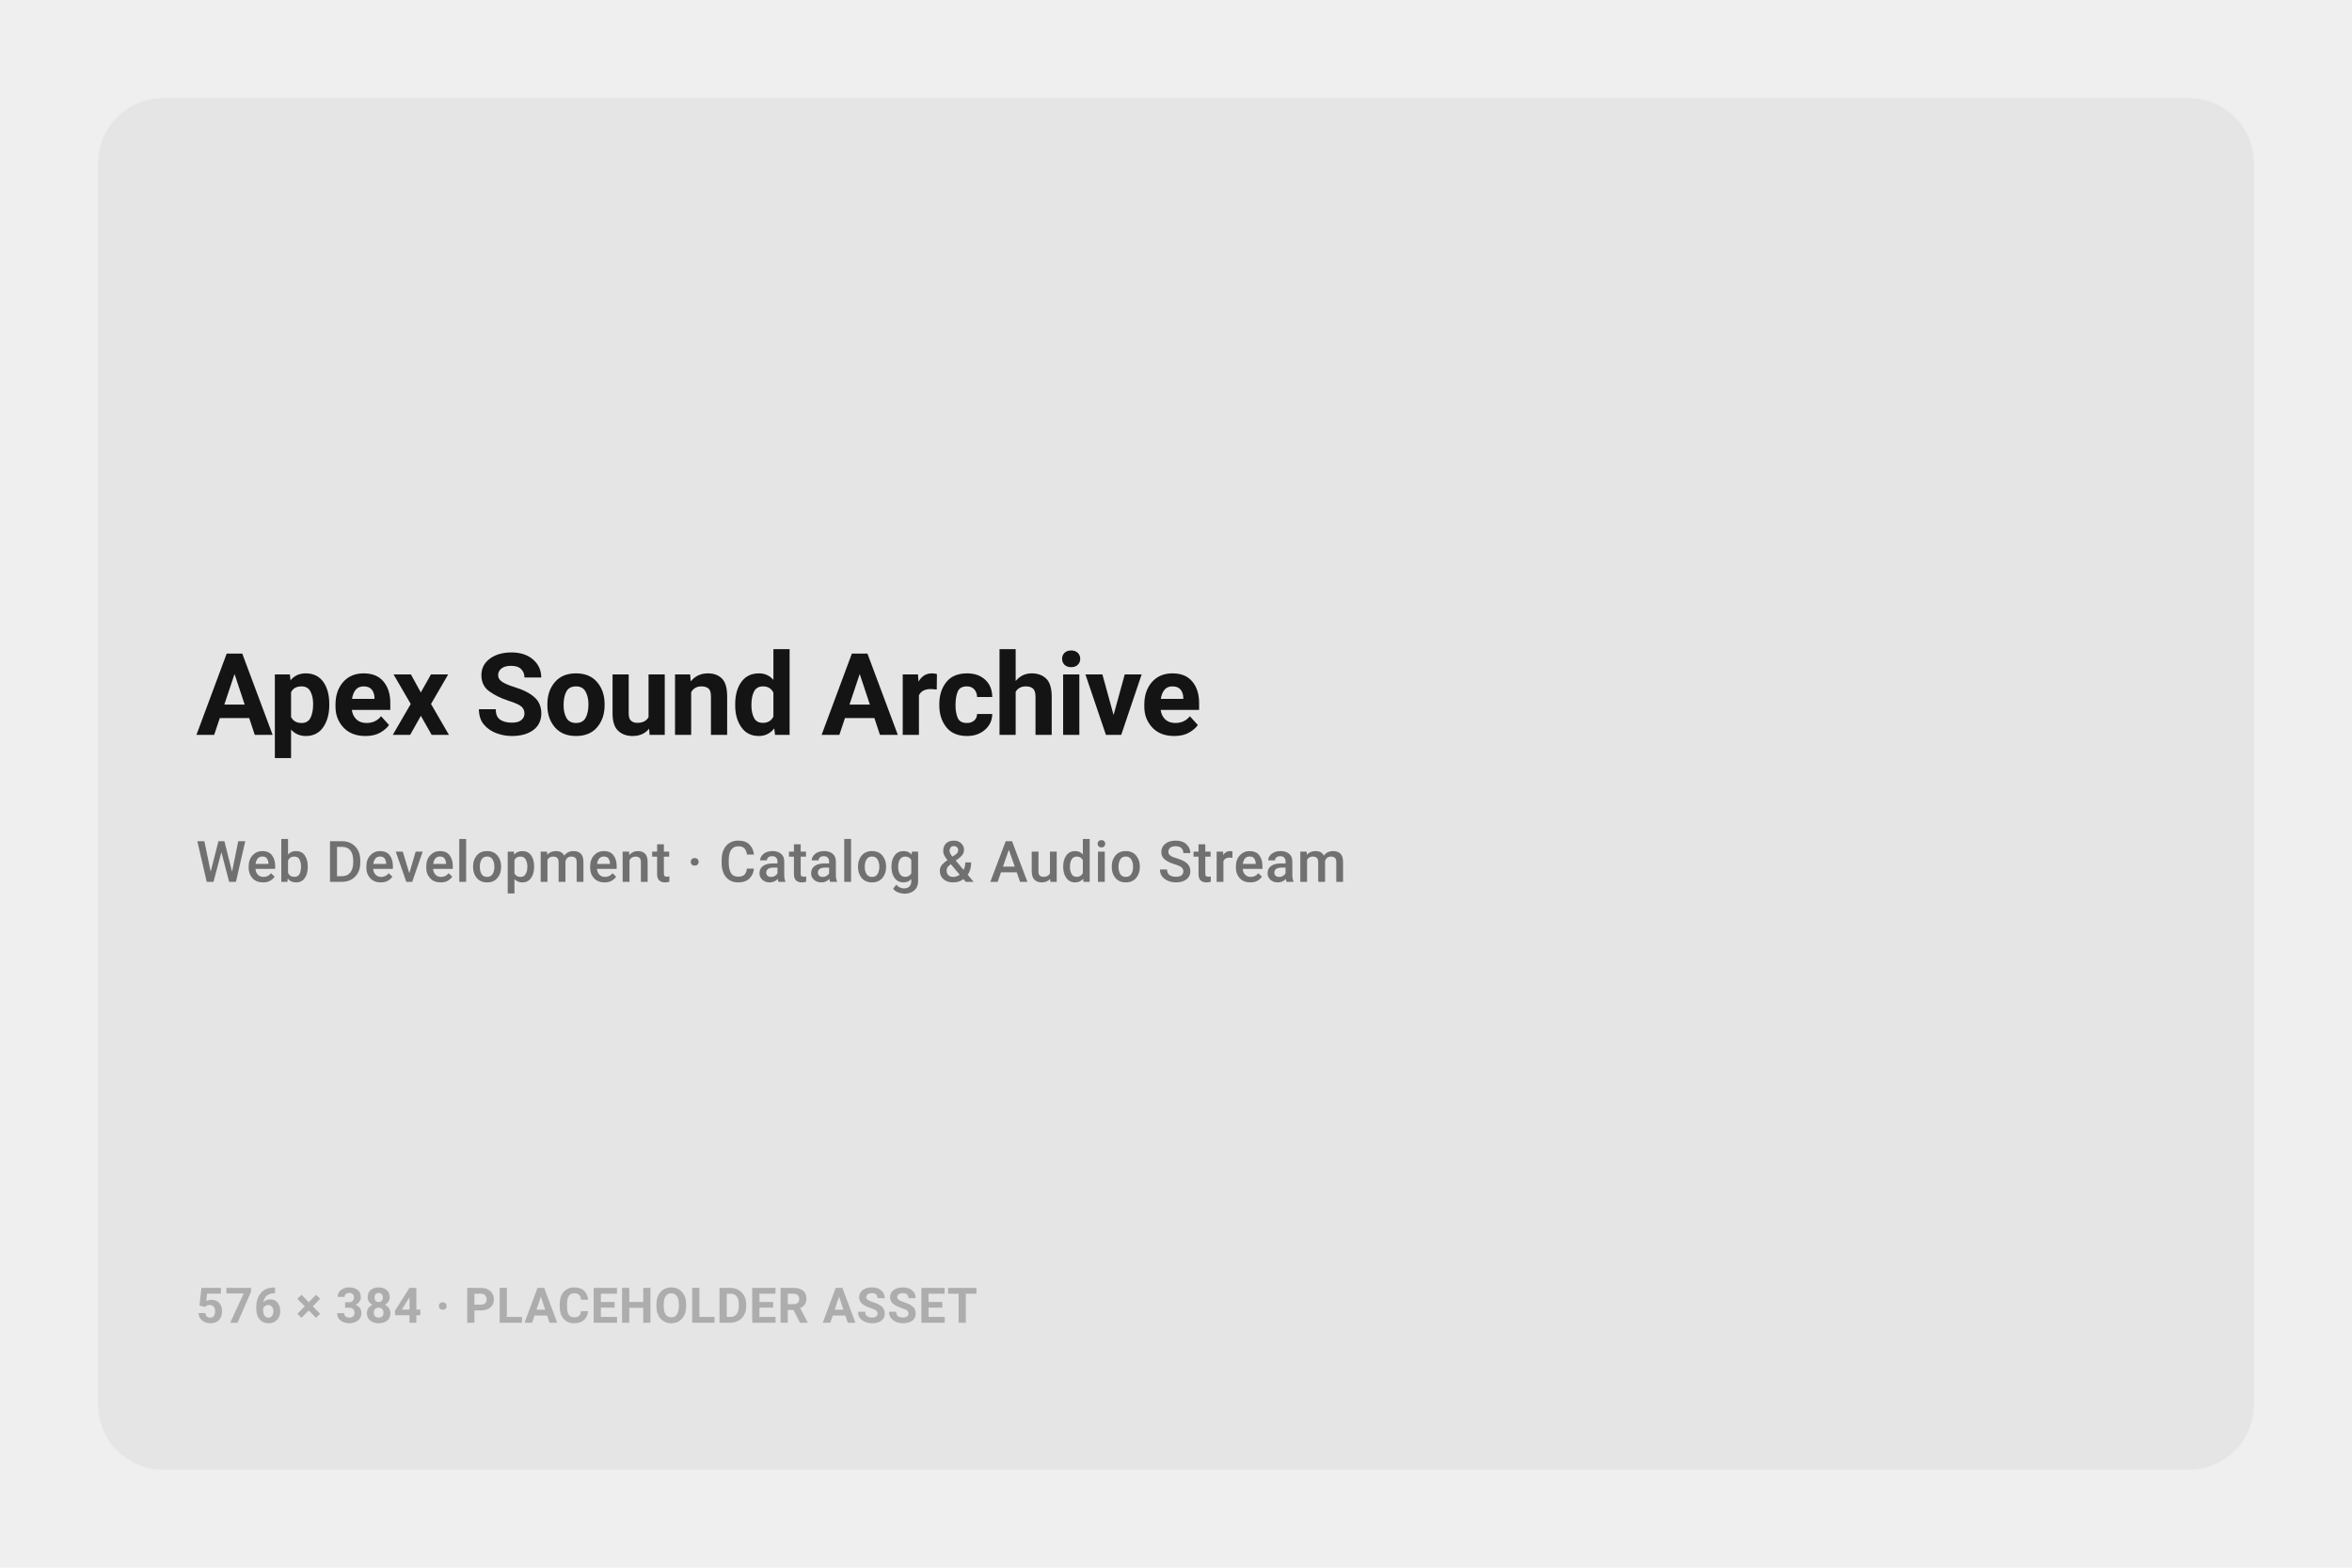
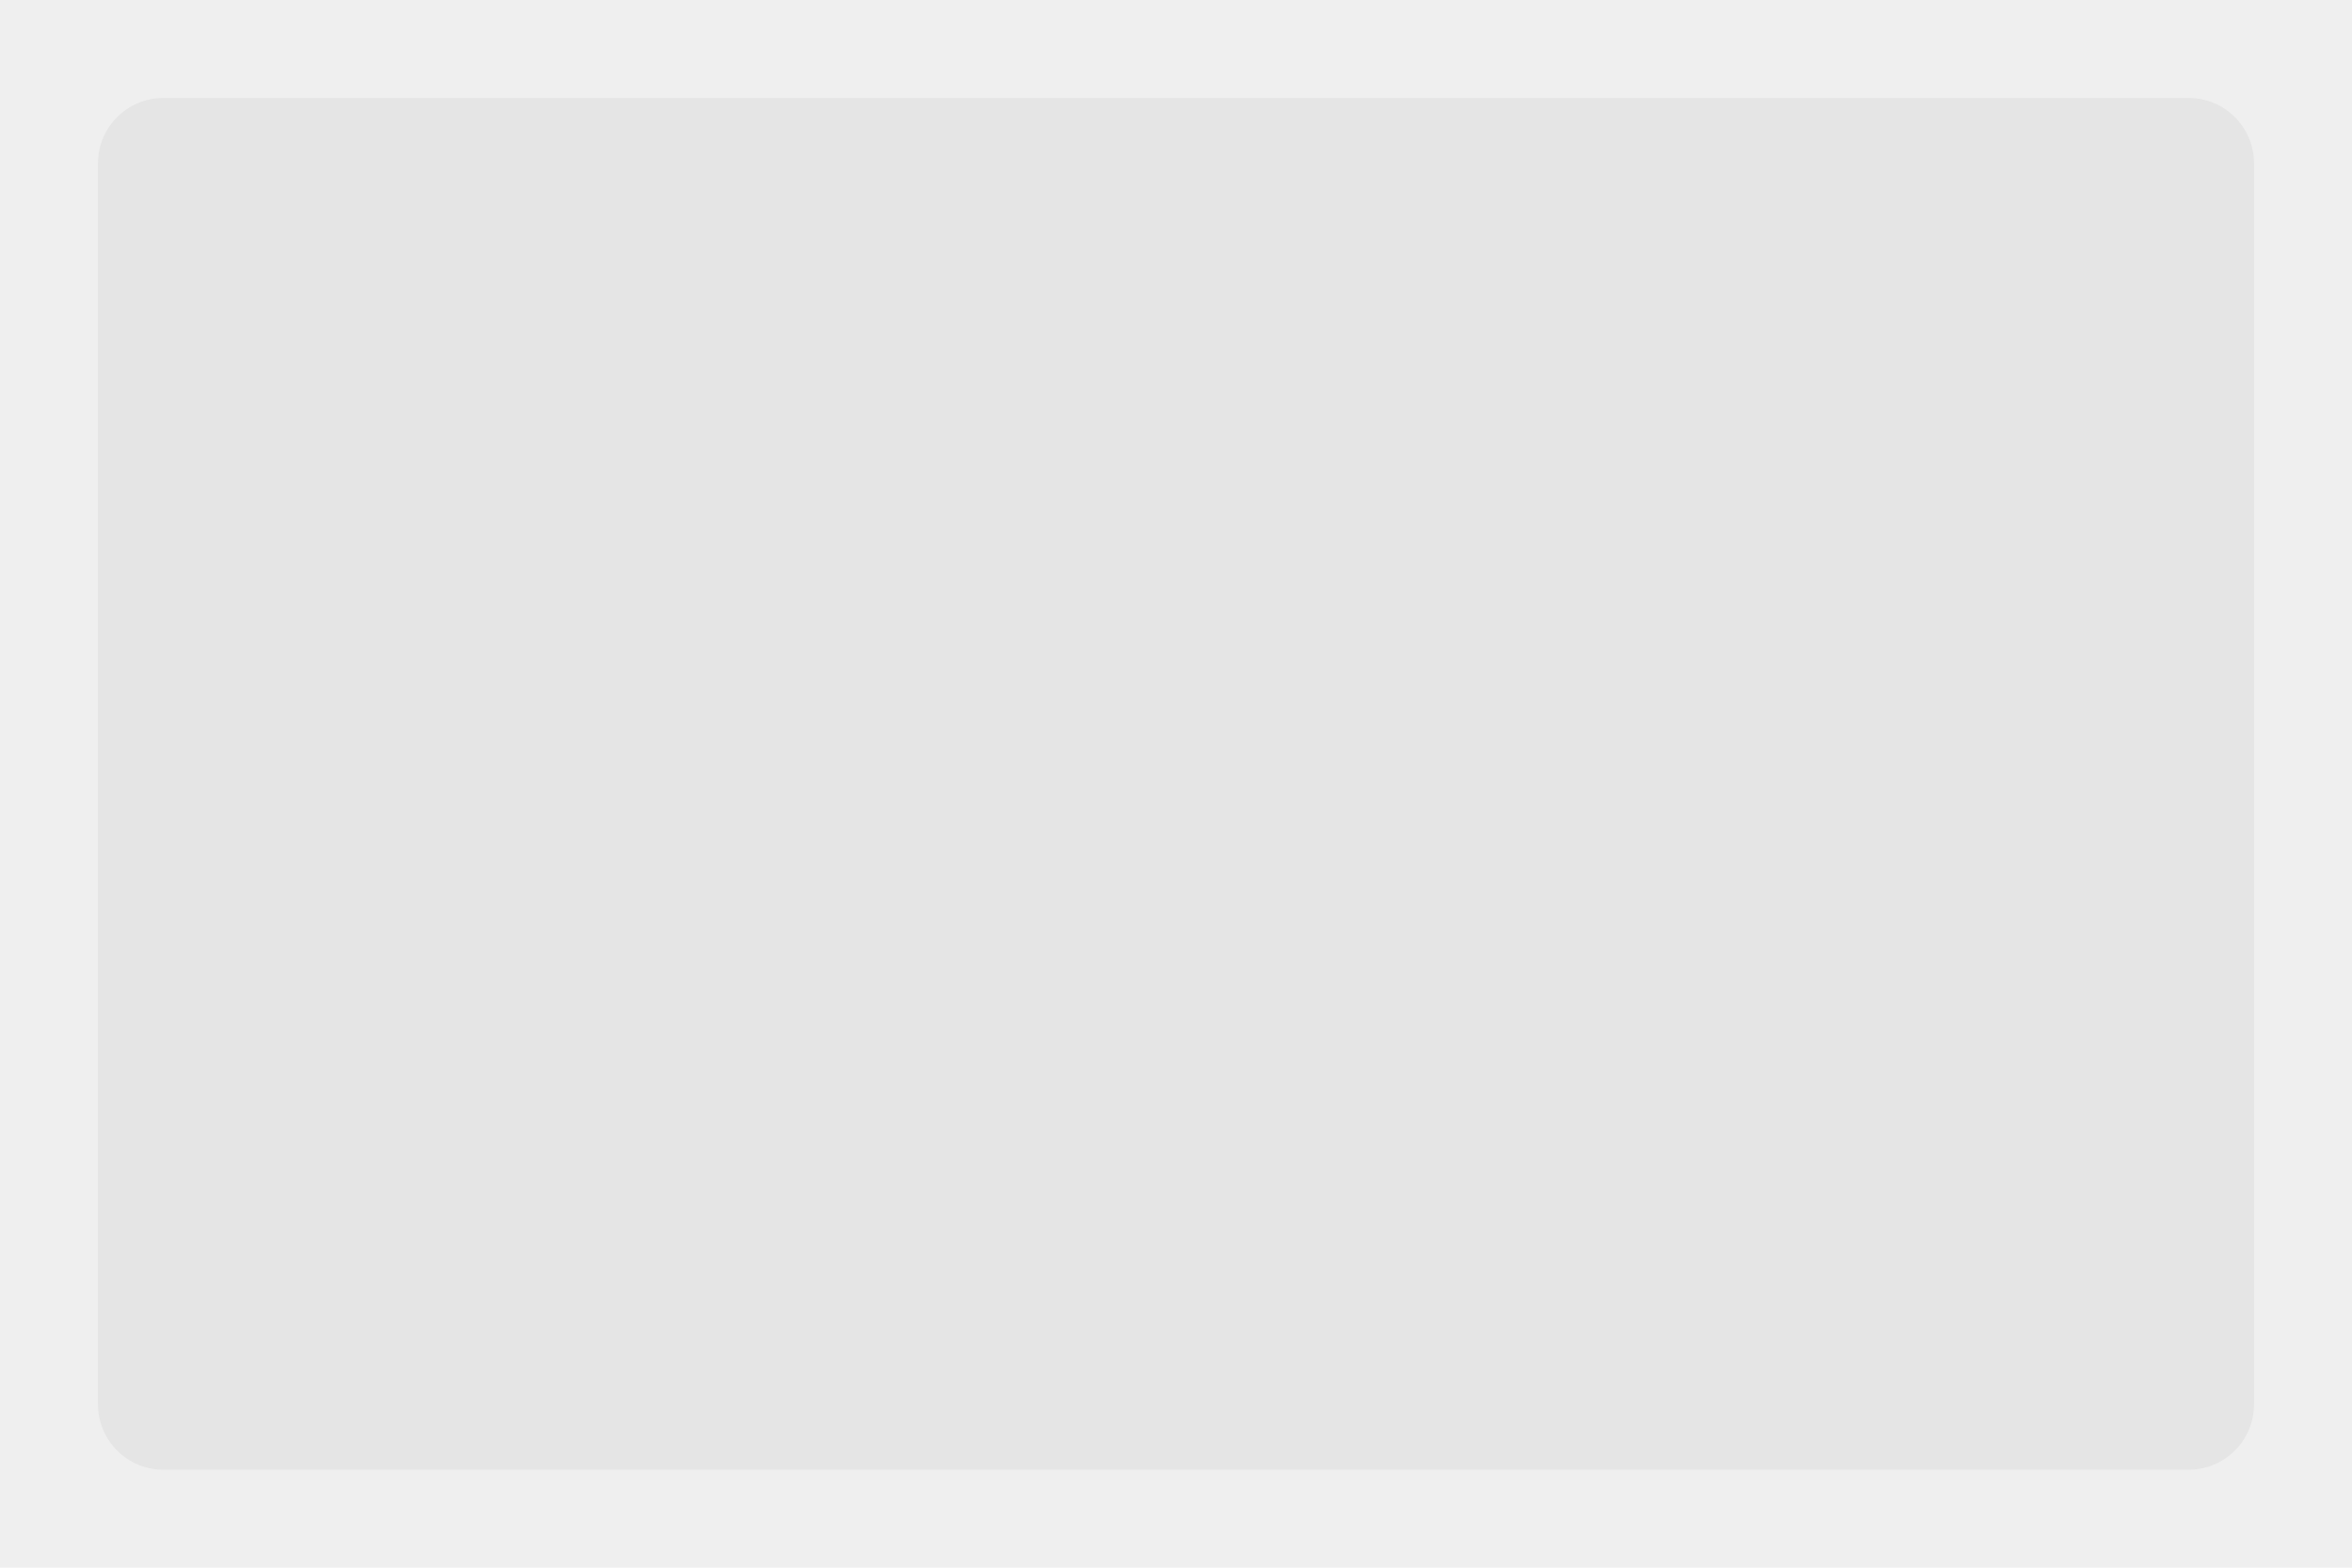
<svg xmlns="http://www.w3.org/2000/svg" width="576" height="384" viewBox="0 0 576 384" fill="none">
  <rect width="576" height="384" fill="#EFEFEF" />
  <rect x="24" y="24" width="528" height="336" rx="16" fill="#E5E5E5" />
-   <text x="48" y="180" font-family="-apple-system, BlinkMacSystemFont, 'Segoe UI', Roboto, sans-serif" font-size="28" font-weight="652" fill="#141414" letter-spacing="-0.4px">Apex Sound Archive</text>
-   <text x="48" y="216" font-family="-apple-system, BlinkMacSystemFont, 'Segoe UI', Roboto, sans-serif" font-size="14" font-weight="456" fill="#707070" letter-spacing="0.2px">Web Development · Catalog &amp; Audio Stream</text>
-   <text x="48" y="324" font-family="-apple-system, BlinkMacSystemFont, 'Segoe UI', Roboto, sans-serif" font-size="12" font-weight="600" fill="#ADADAD" letter-spacing="0.2px">576 × 384 · PLACEHOLDER ASSET</text>
</svg>
